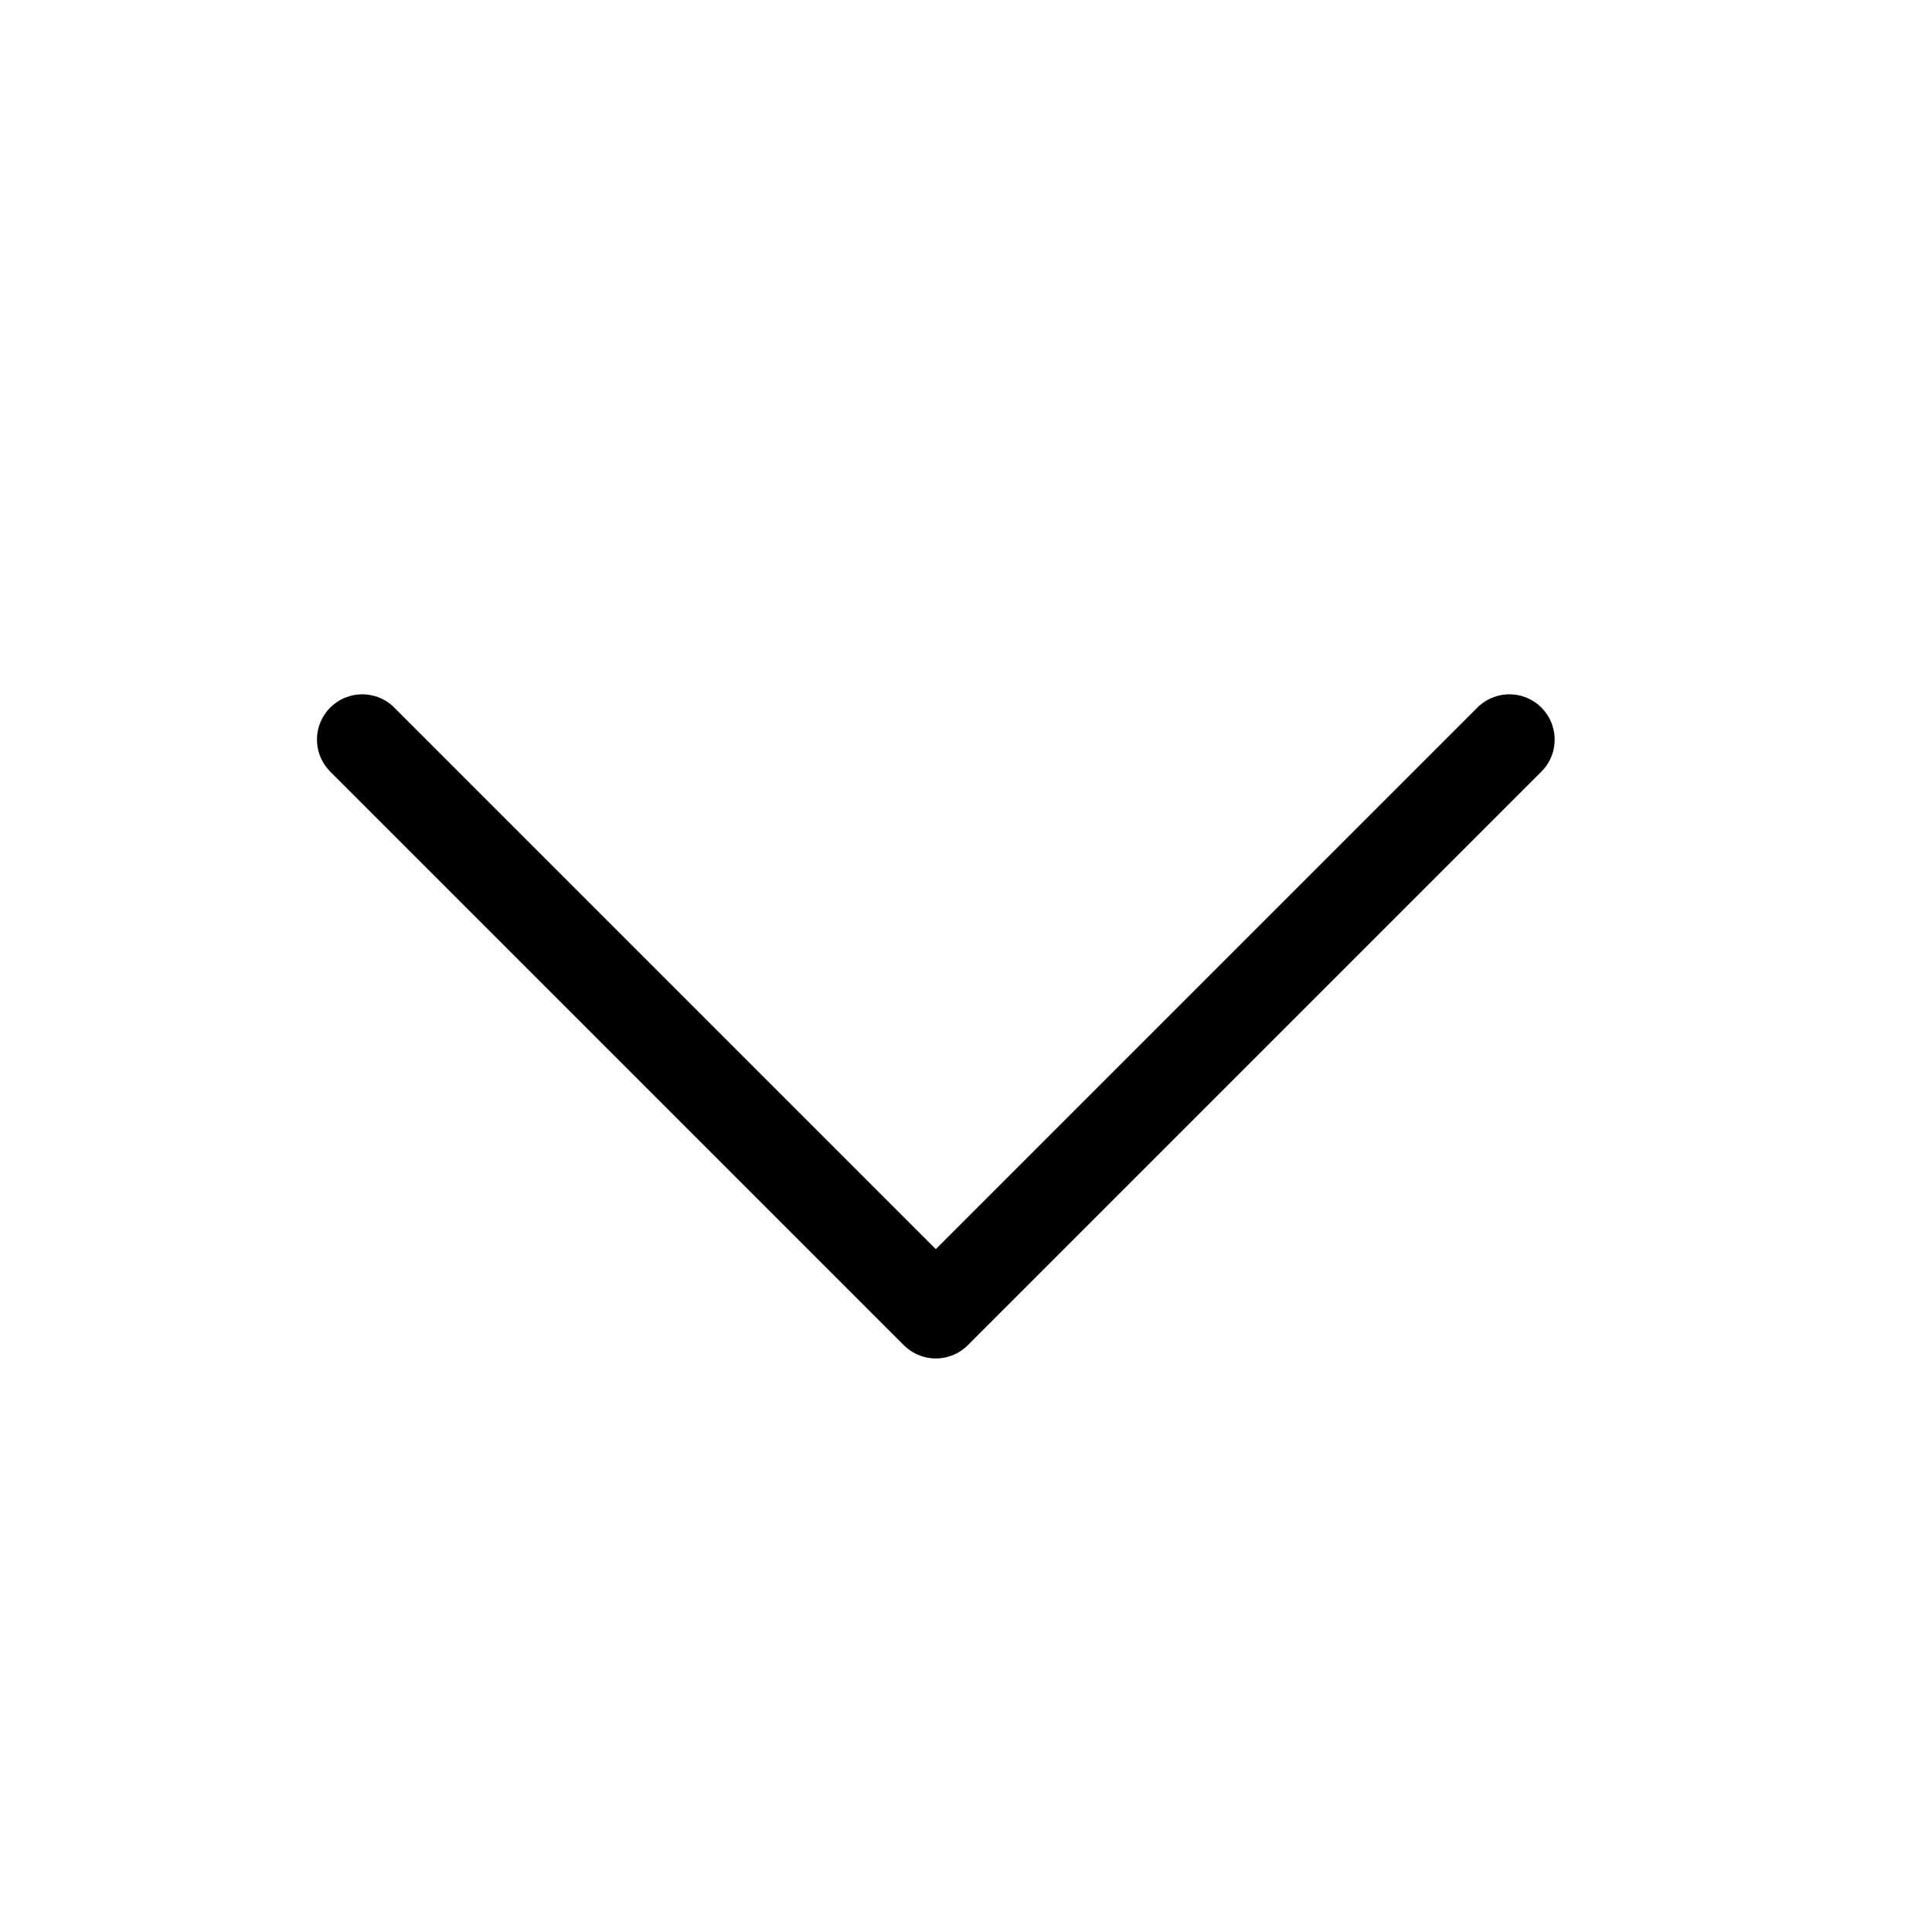
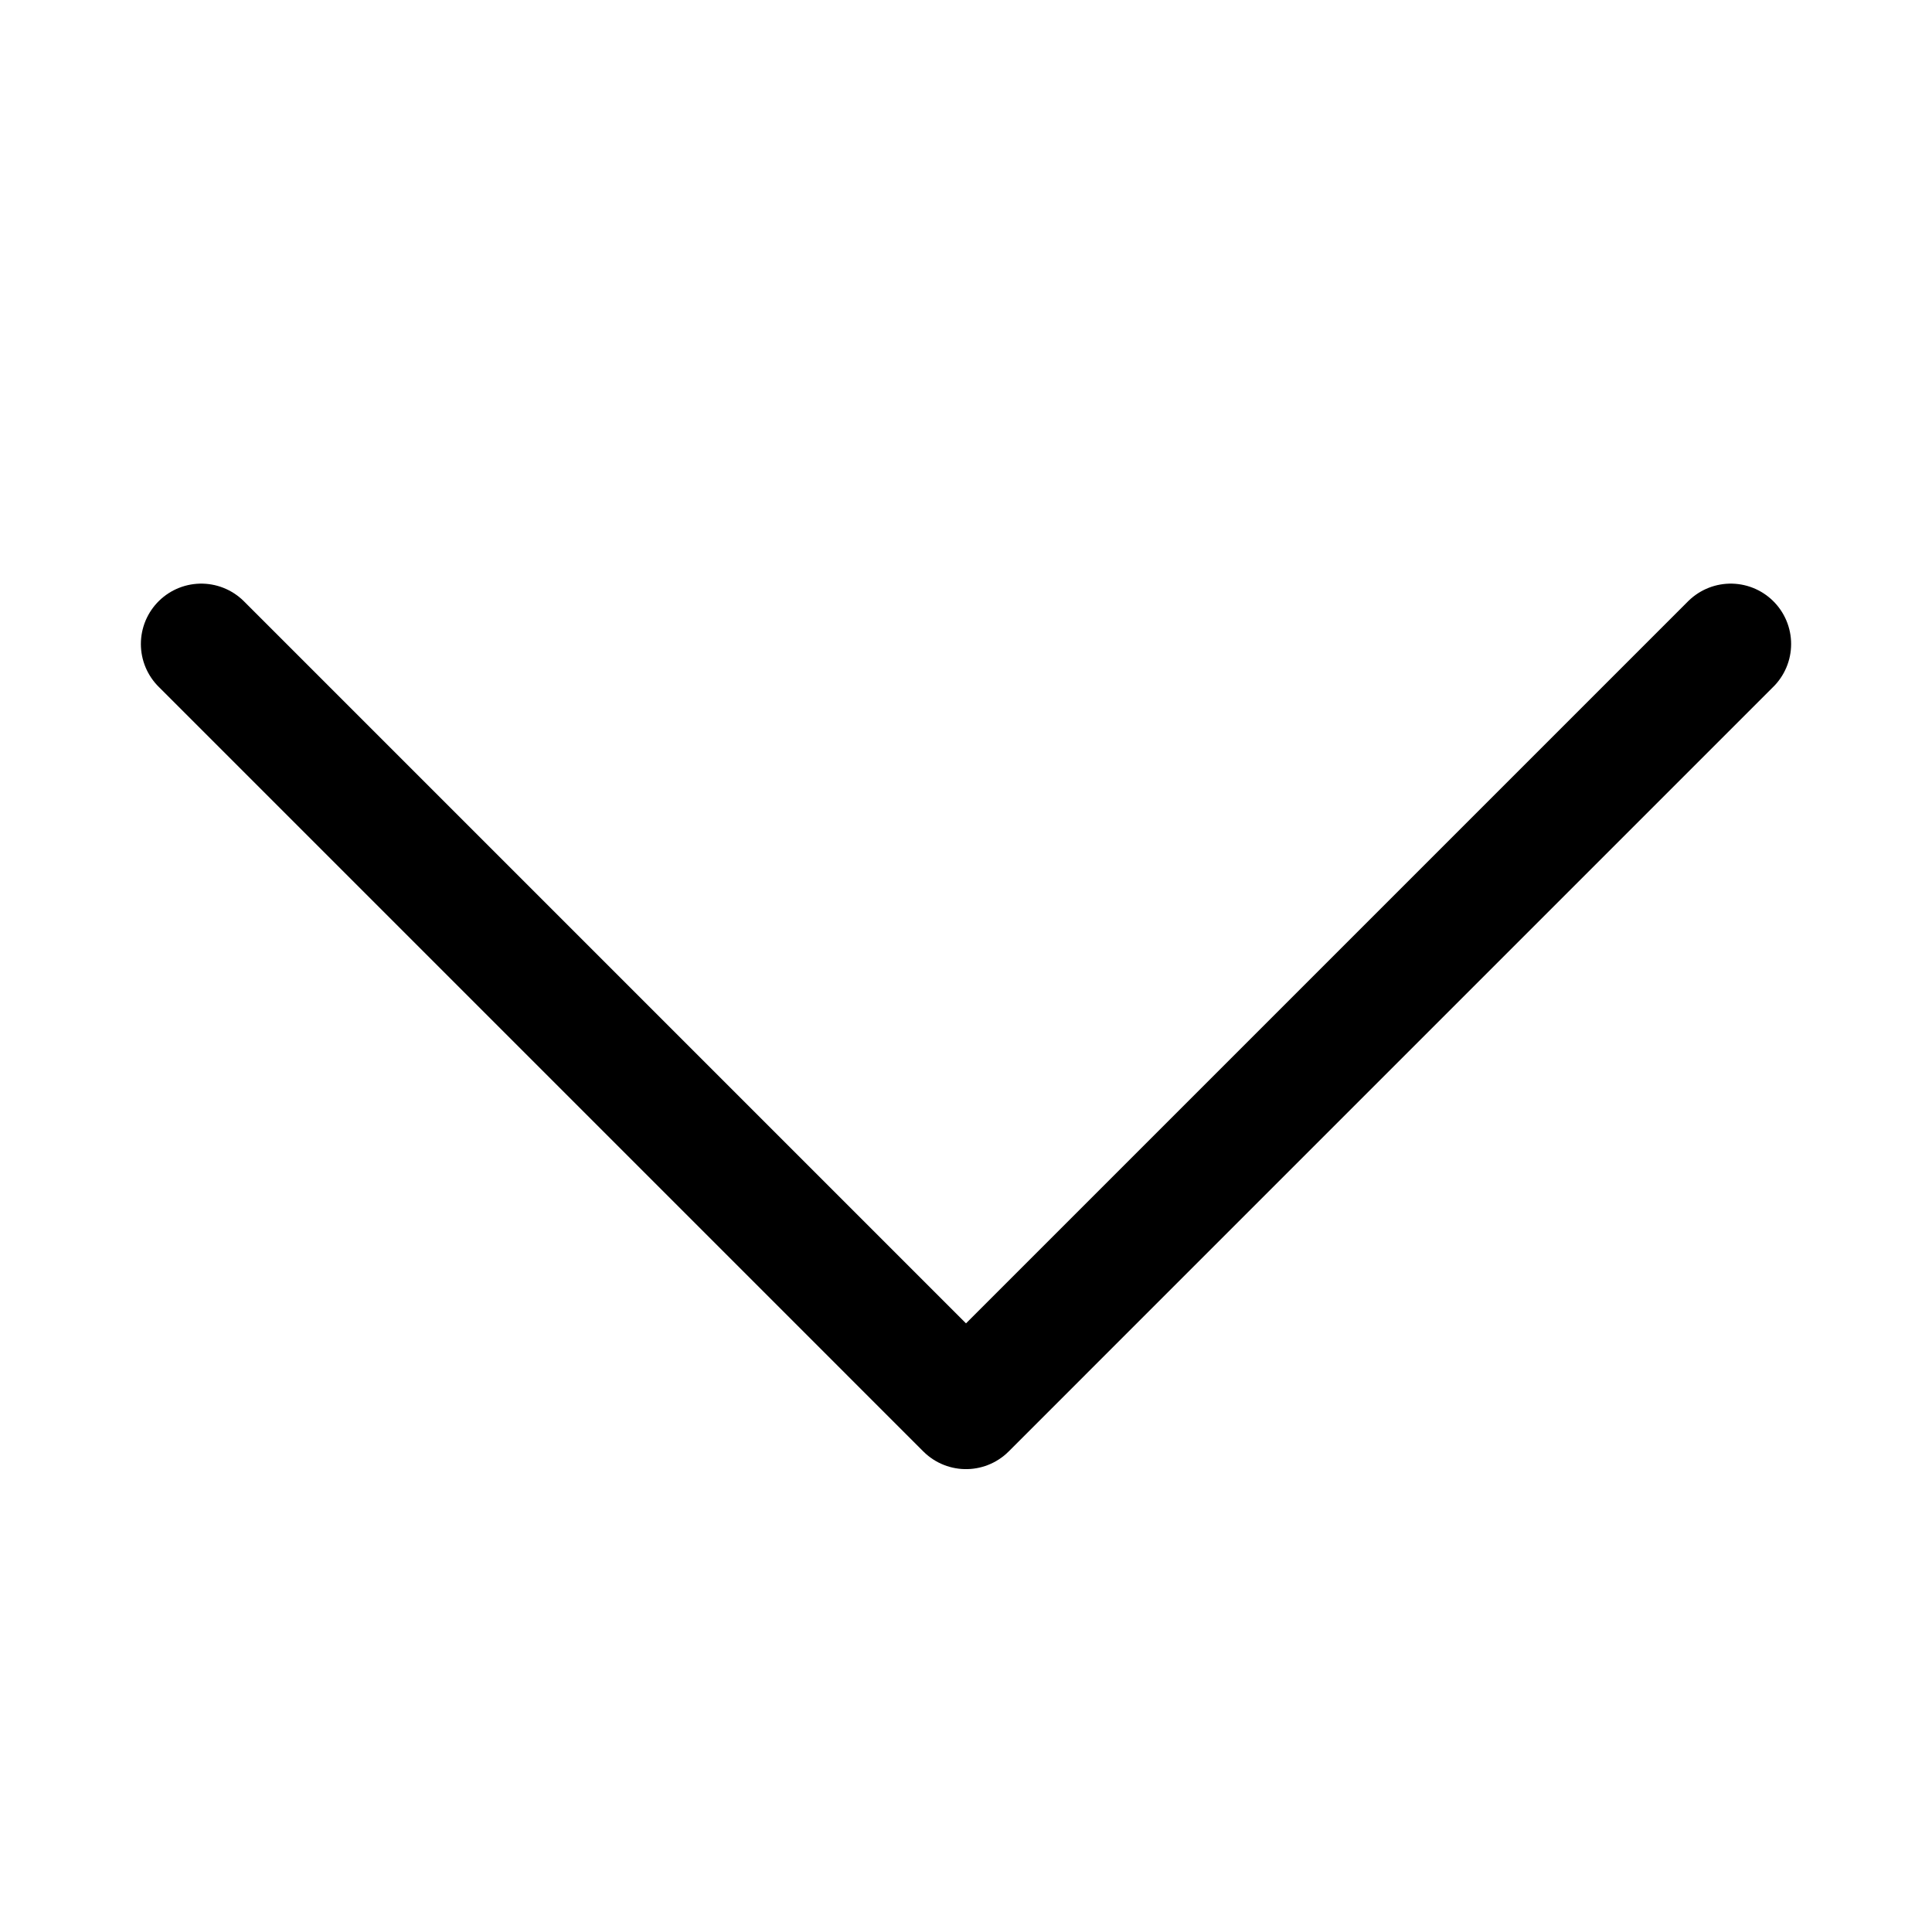
- <svg xmlns="http://www.w3.org/2000/svg" width="32" height="32" viewBox="0 0 32 32" fill="none">
-   <path d="M25 12.25L15.5 21.75L6 12.25" stroke="black" stroke-width="1.5" stroke-linecap="round" stroke-linejoin="round" />
+ <svg xmlns="http://www.w3.org/2000/svg" width="24" height="24" viewBox="0 0 24 24" fill="none">
+   <path d="M21.5 8L12 17.5L2.5 8" stroke="black" stroke-width="1.5" stroke-linecap="round" stroke-linejoin="round" />
</svg>
